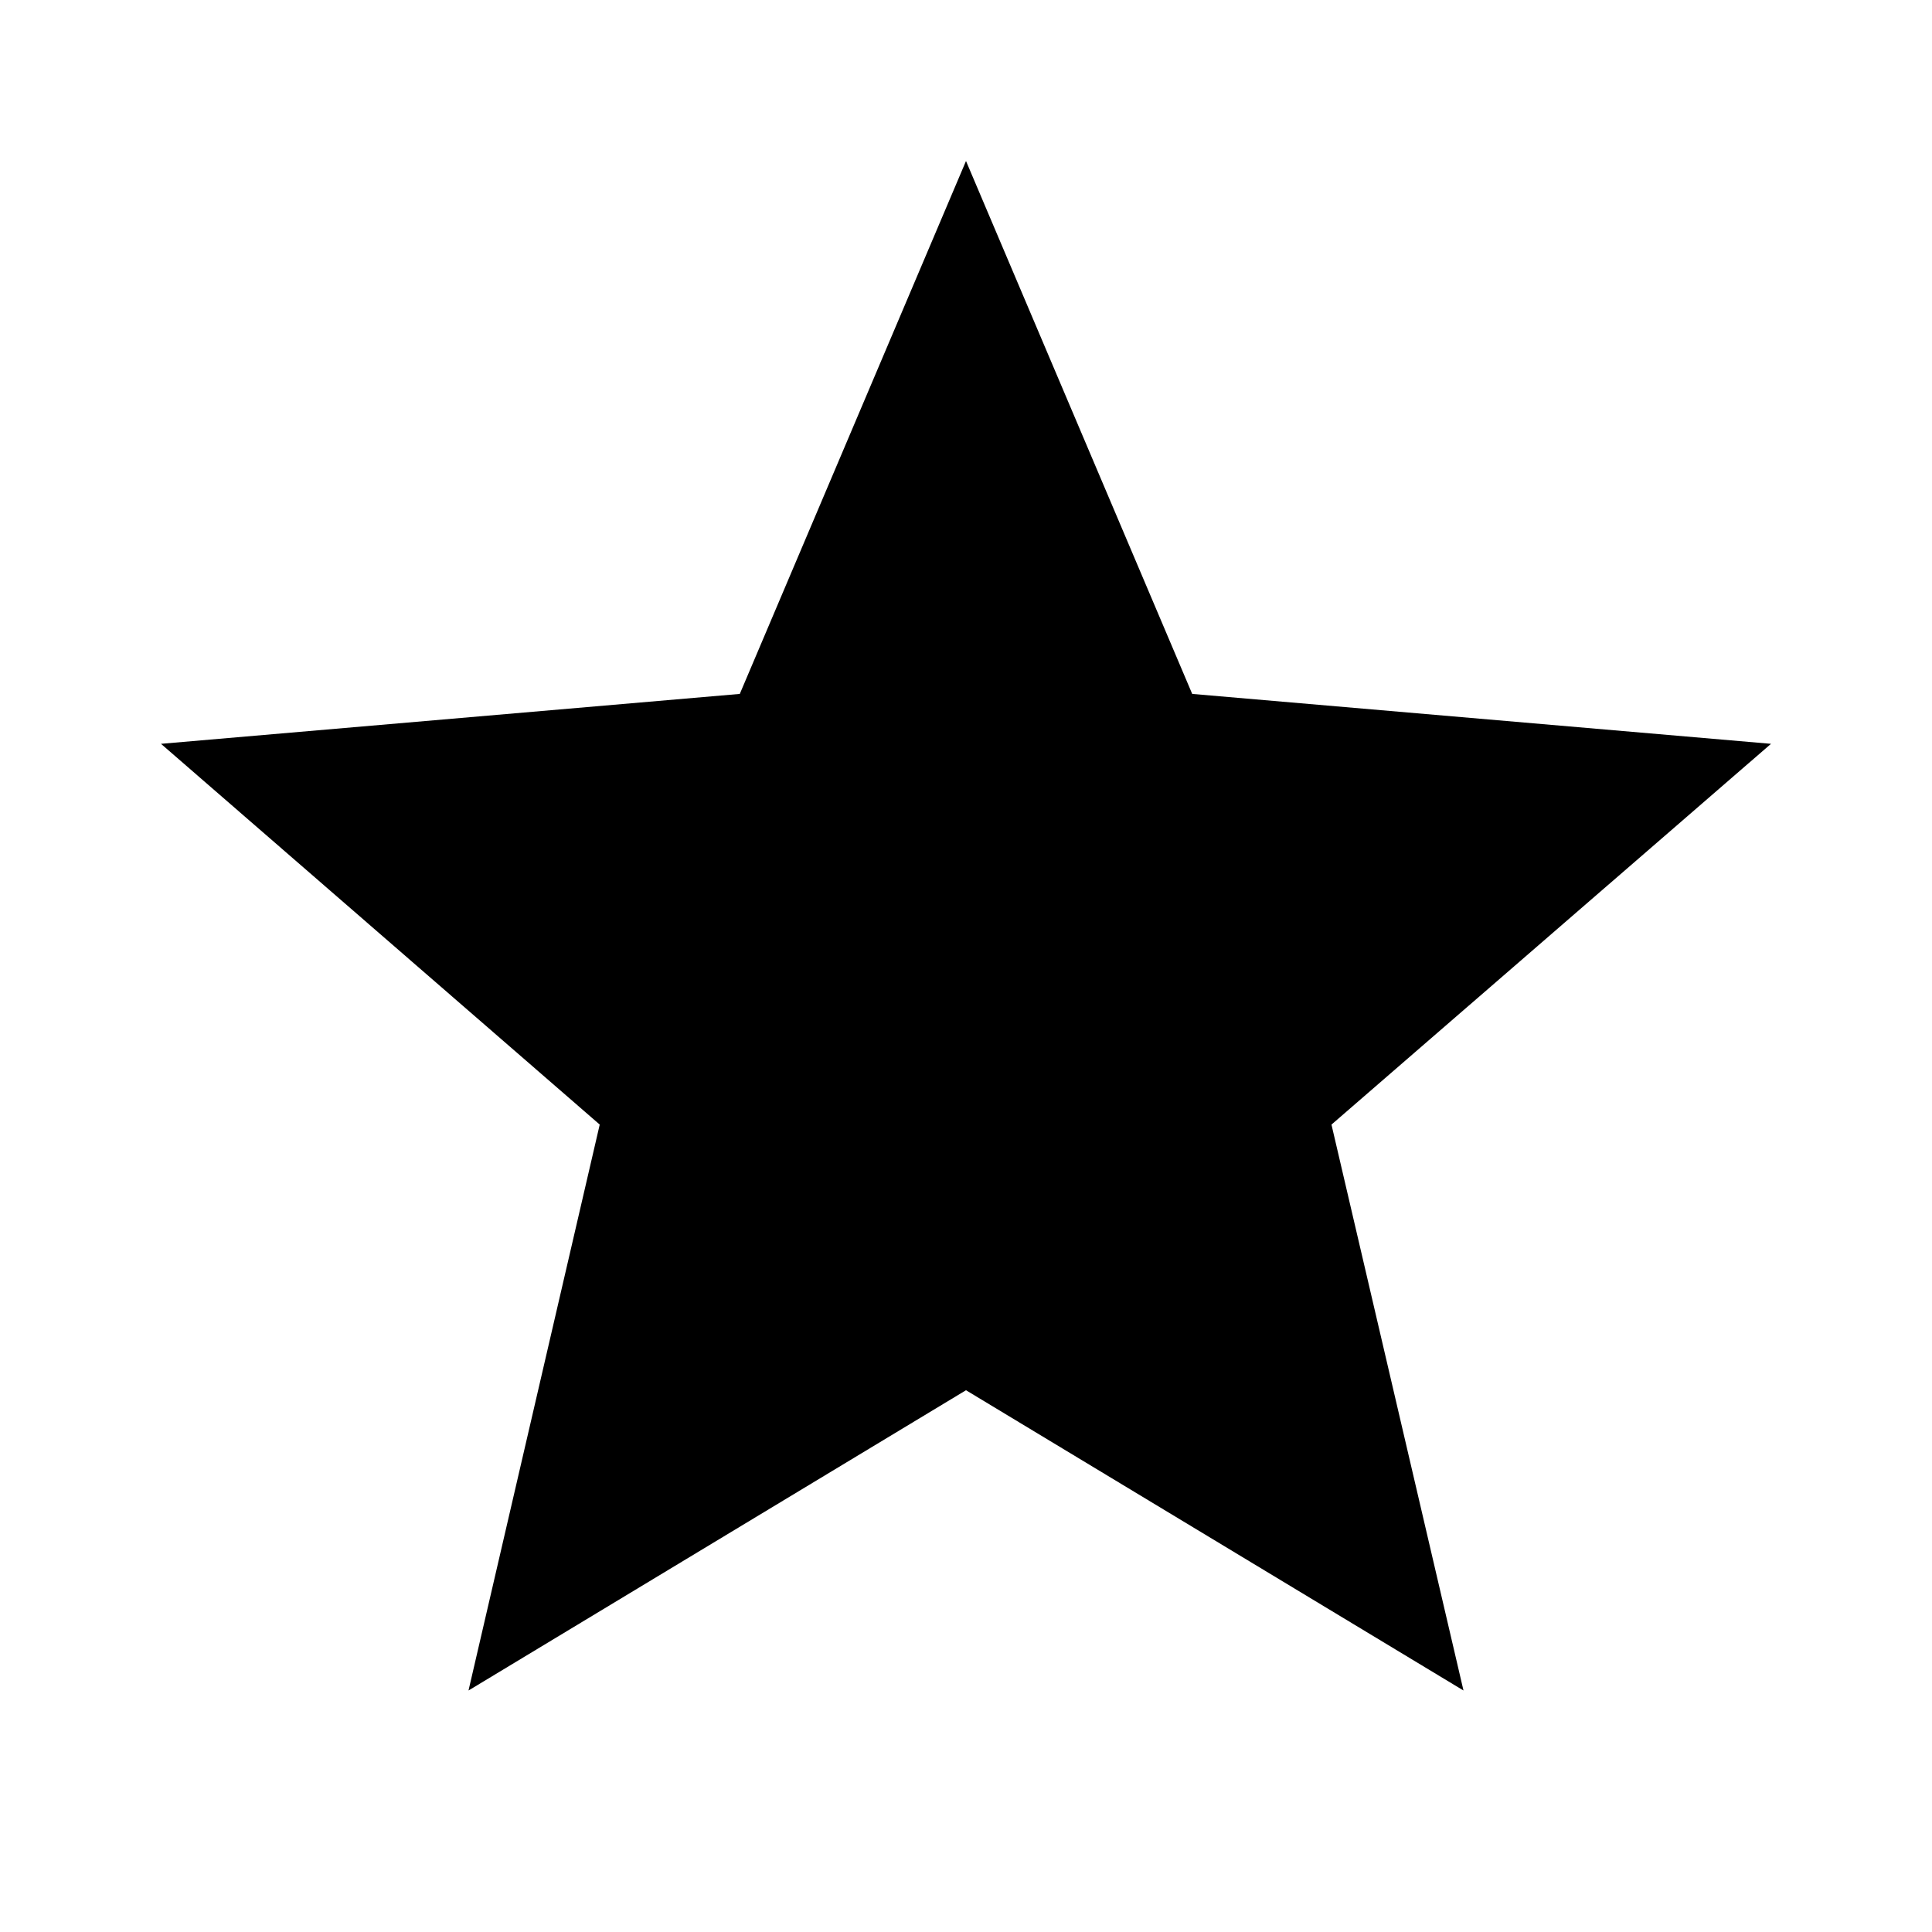
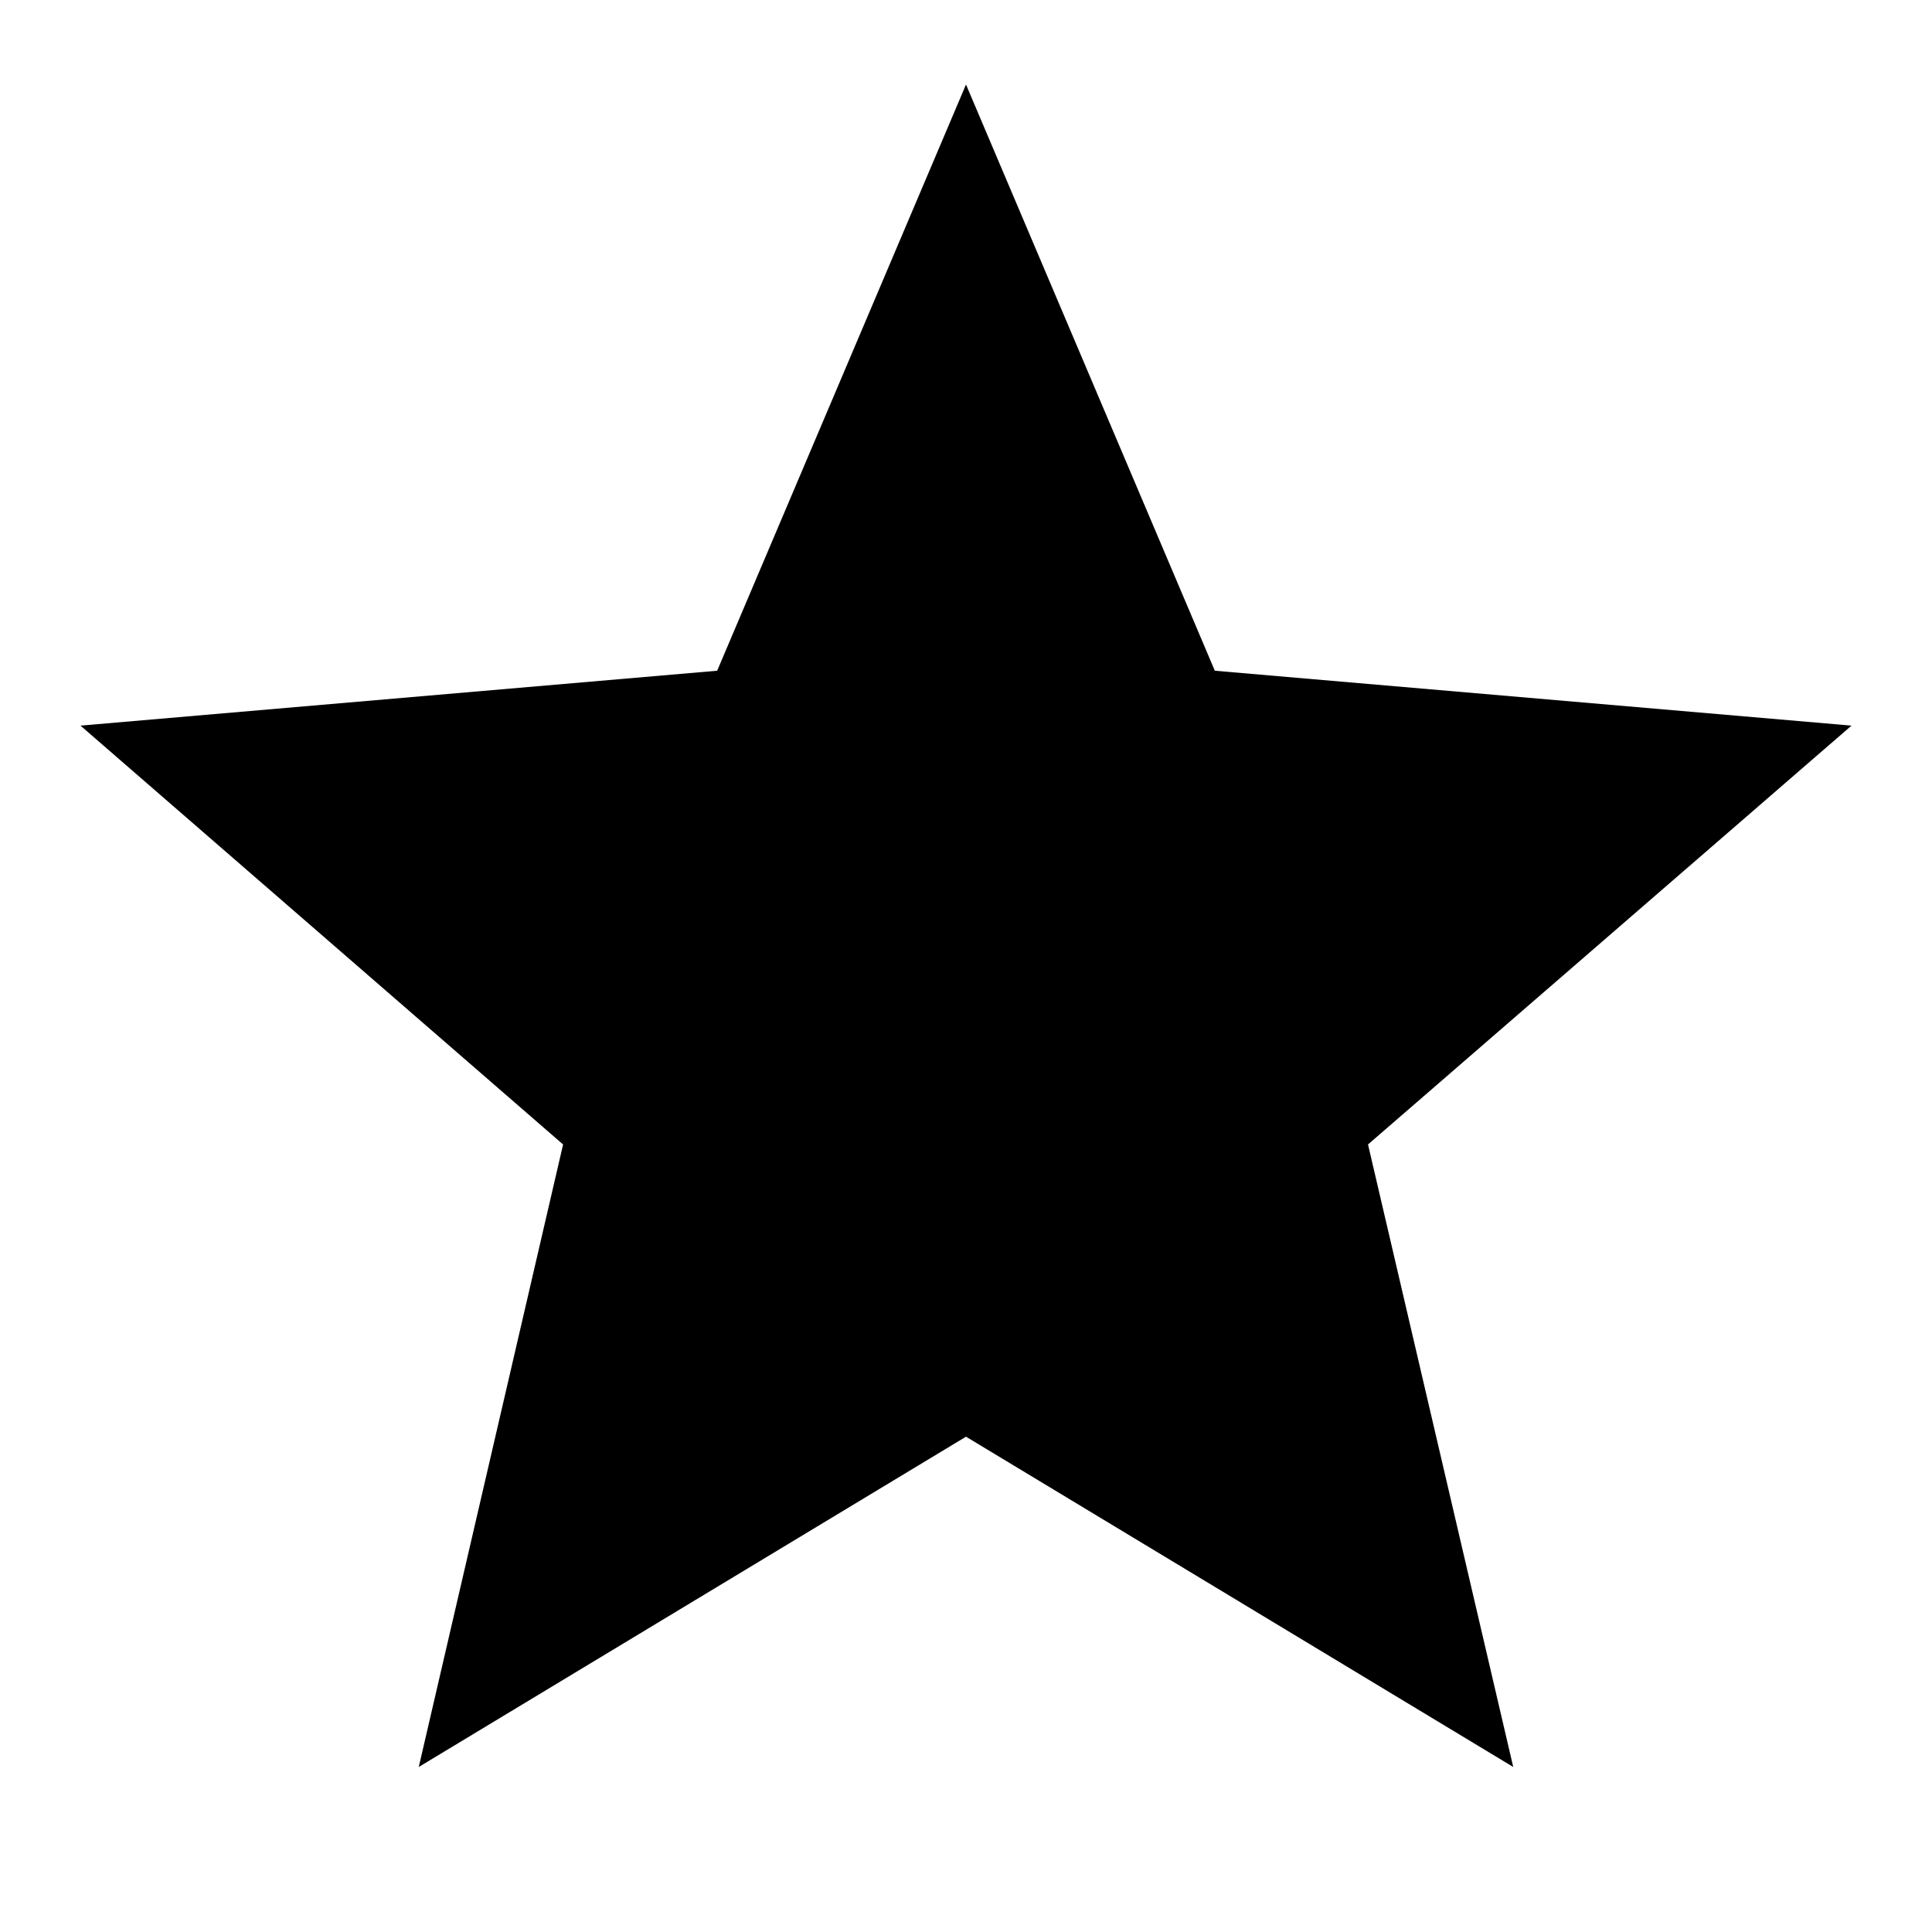
- <svg xmlns="http://www.w3.org/2000/svg" version="1.1" width="24" height="24" viewBox="0 0 24 24">
-   <path d="M12,17.27L18.18,21L16.54,13.97L22,9.24L14.81,8.62L12,2L9.19,8.62L2,9.24L7.45,13.97L5.82,21L12,17.27Z" />
+ <svg xmlns="http://www.w3.org/2000/svg" version="1.1" width="24" height="24" viewBox="0 0 24 24" id="svg14">
+   <defs id="defs18" />
+   <path d="M 12,17.847 18.798,21.95 16.994,14.217 23,9.014 15.091,8.332 12,1.05 8.909,8.332 1,9.014 6.995,14.217 5.202,21.95 Z" id="path12" style="stroke-width:1.1" />
</svg>
